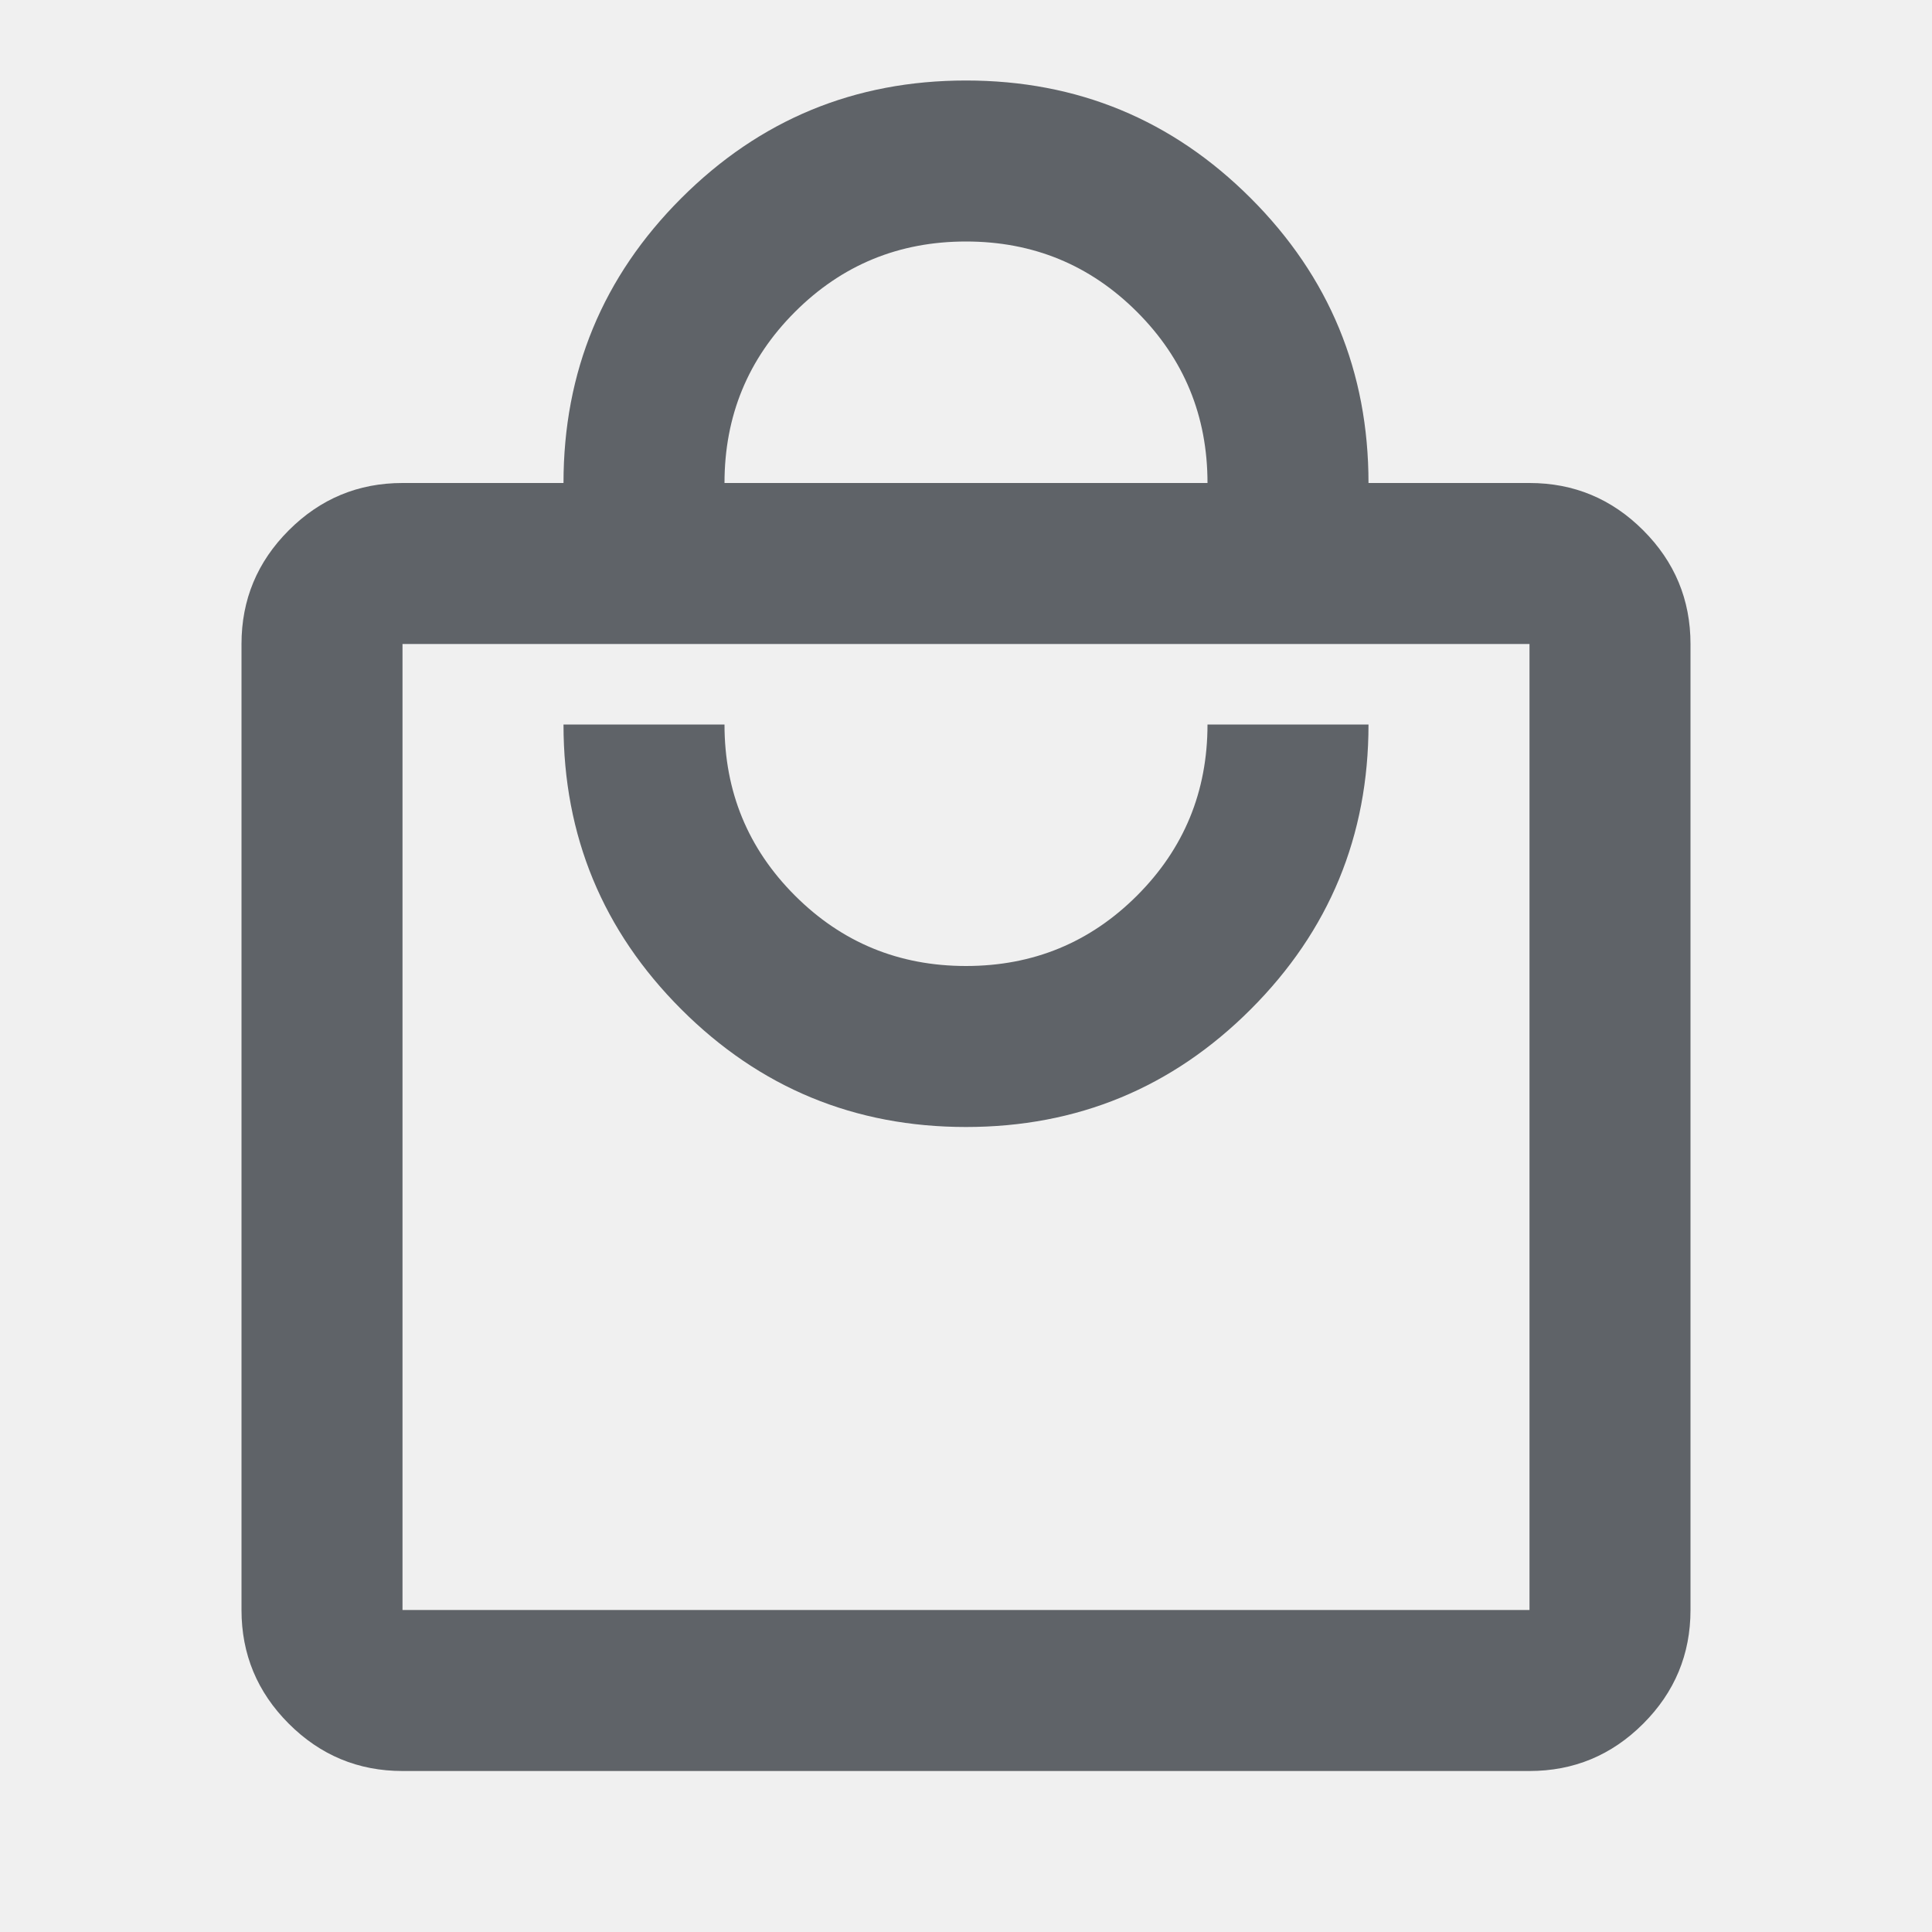
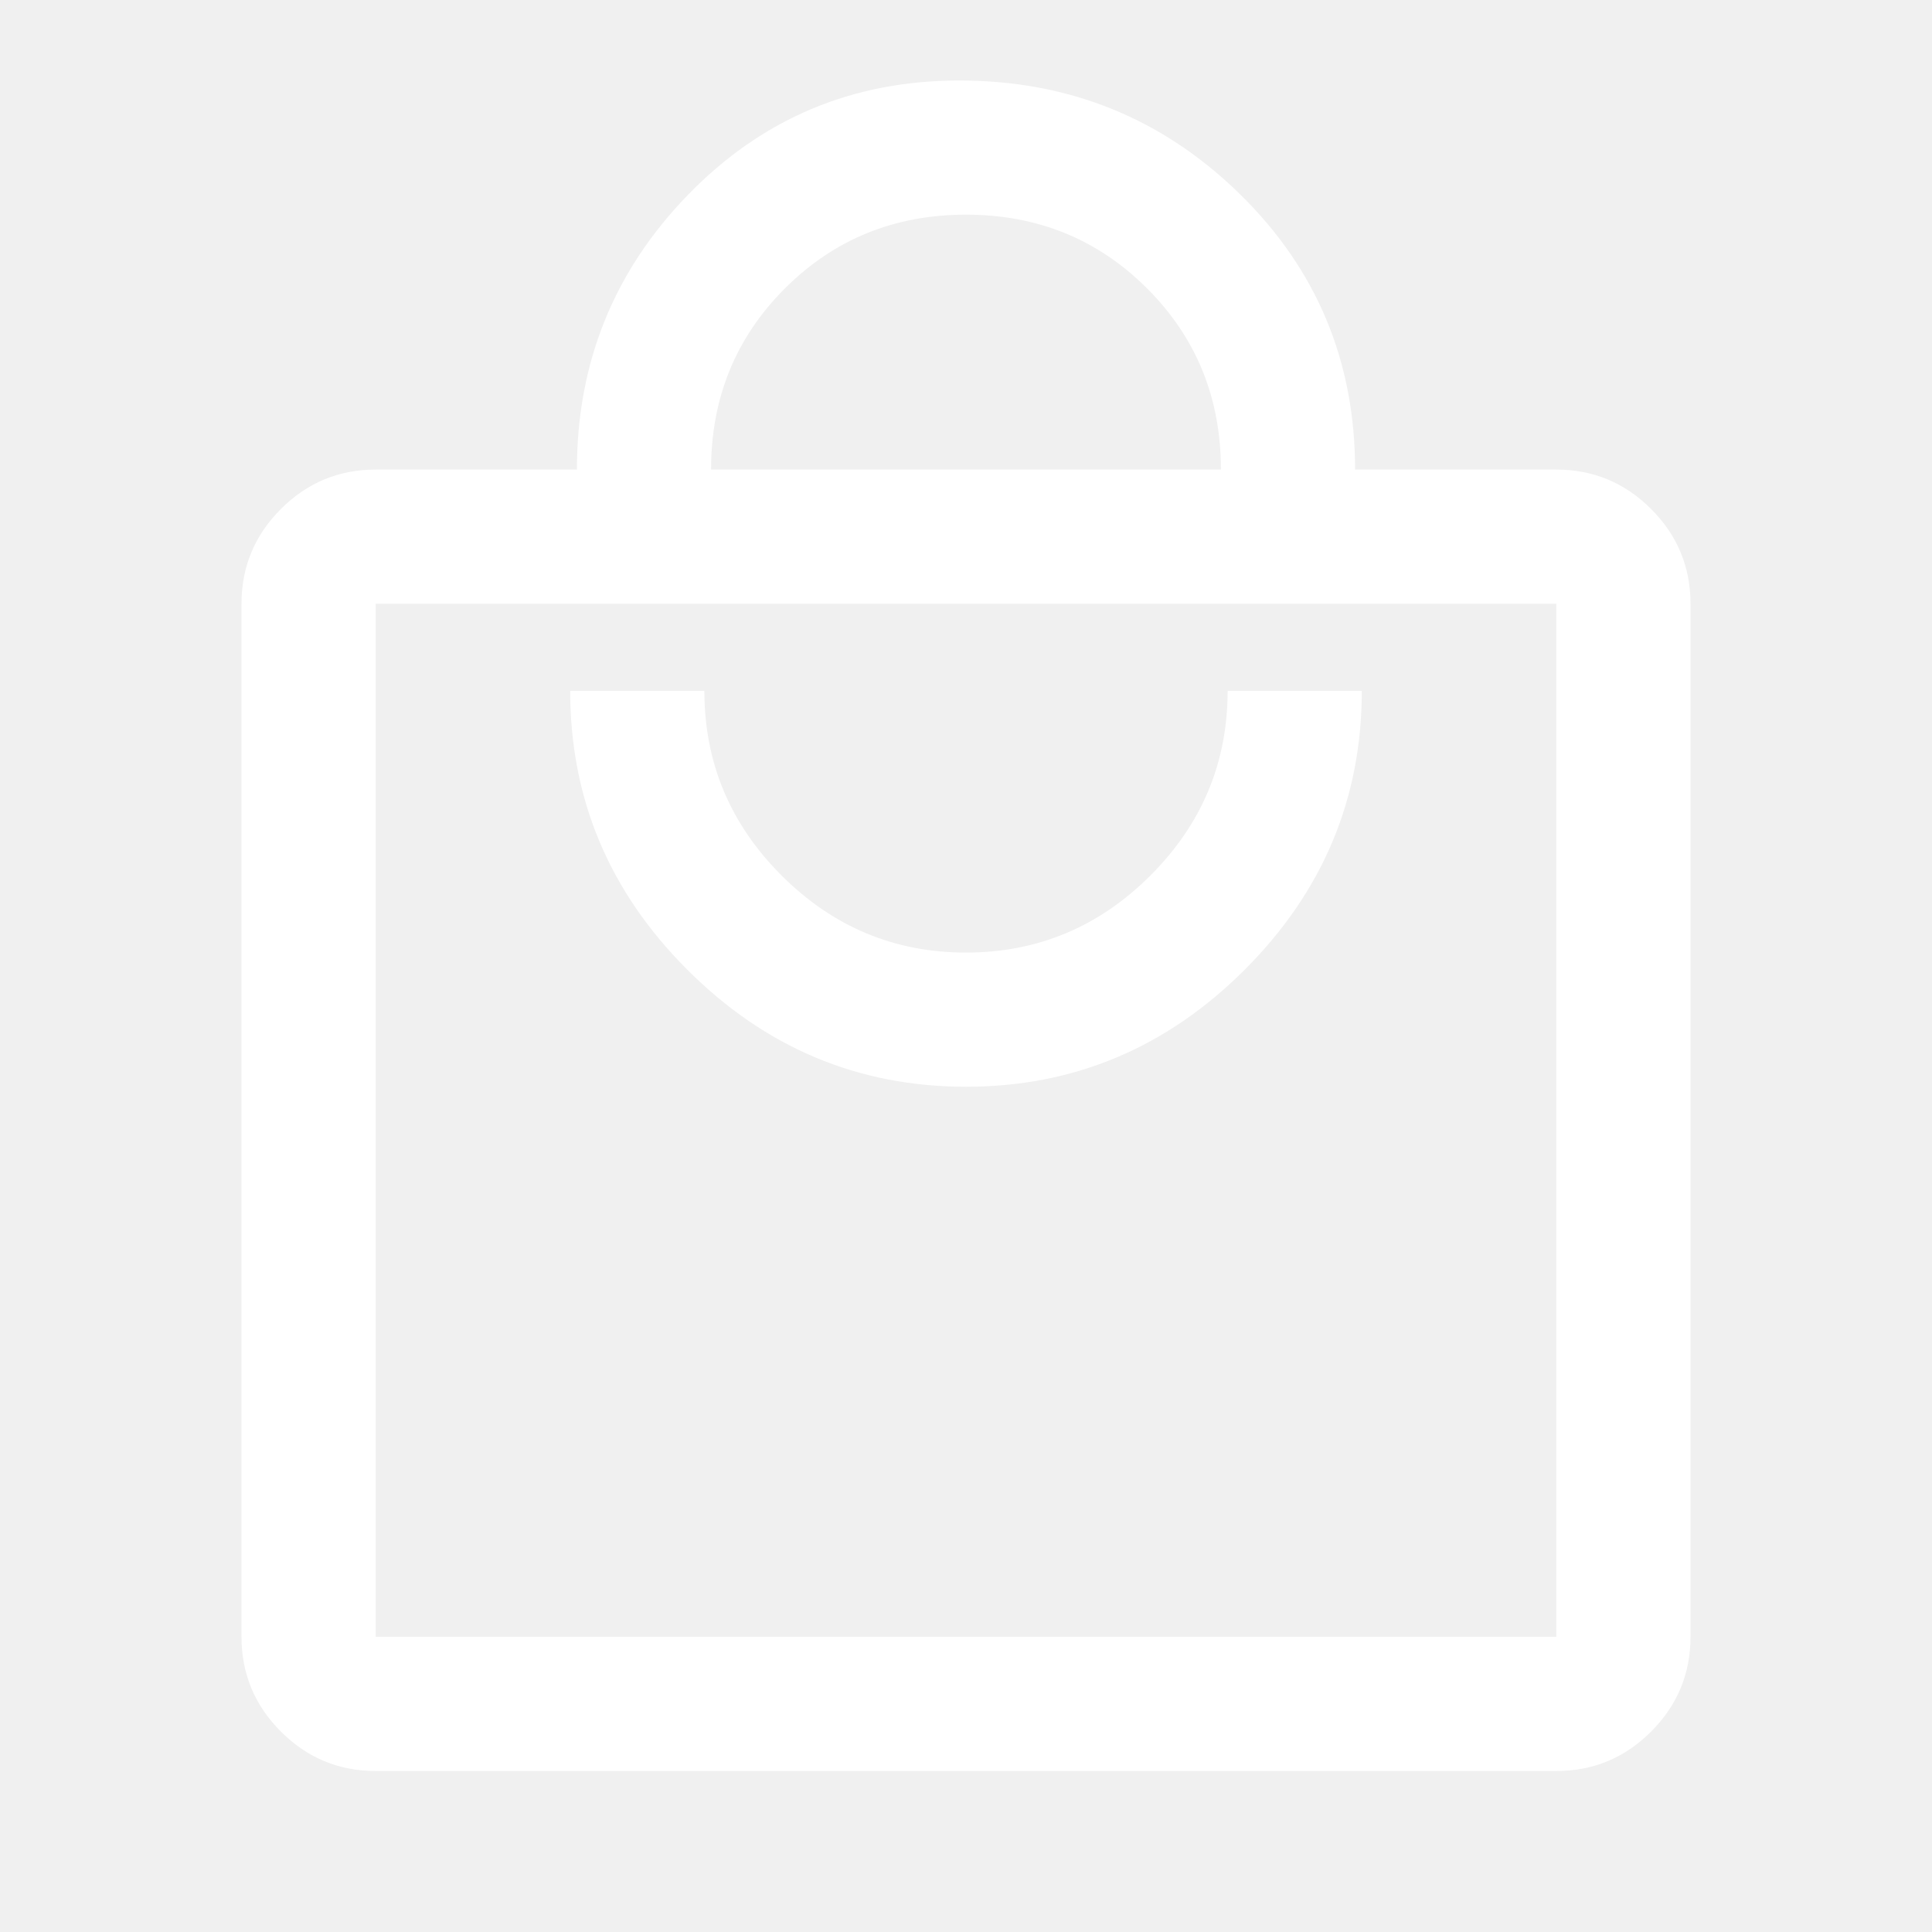
- <svg xmlns="http://www.w3.org/2000/svg" height="24px" viewBox="0 -960 960 960" width="24px" fill="#5f6368">
-   <path d="M200-80q-33 0-56.5-23.5T120-160v-480q0-33 23.5-56.5T200-720h80q0-83 58.5-141.5T480-920q83 0 141.5 58.5T680-720h80q33 0 56.5 23.5T840-640v480q0 33-23.5 56.5T760-80H200Zm0-80h560v-480H200v480Zm280-240q83 0 141.5-58.5T680-600h-80q0 50-35 85t-85 35q-50 0-85-35t-35-85h-80q0 83 58.5 141.5T480-400ZM360-720h240q0-50-35-85t-85-35q-50 0-85 35t-35 85ZM200-160v-480 480Z" />
+ <svg xmlns="http://www.w3.org/2000/svg" height="40px" viewBox="0 -960 960 960" width="40px" fill="#ffffff">
+   <path d="M186.67-80q-27.5 0-47.09-19.58Q120-119.17 120-146.67V-660q0-27.5 19.58-47.08 19.59-19.59 47.09-19.59h100q0-79.66 55.16-136.5Q397-920 476.67-920q81.61 0 139.14 56.17 57.52 56.16 57.52 137.16h100q27.5 0 47.09 19.59Q840-687.5 840-660v513.33q0 27.5-19.58 47.09Q800.83-80 773.33-80H186.67Zm0-66.67h586.66V-660H186.67v513.33ZM480-420q80.33 0 138.5-58.17 58.17-58.16 58.17-138.5H610q0 53.34-38.33 91.67-38.34 38.33-91.67 38.33T388.33-525Q350-563.33 350-616.67h-66.67q0 80.34 58.17 138.5Q399.67-420 480-420ZM353.33-726.67h253.34q0-53.33-36.67-90-36.67-36.66-90-36.66t-90 36.66q-36.67 36.67-36.67 90Zm-166.66 580V-660v513.33Z" />
</svg>
